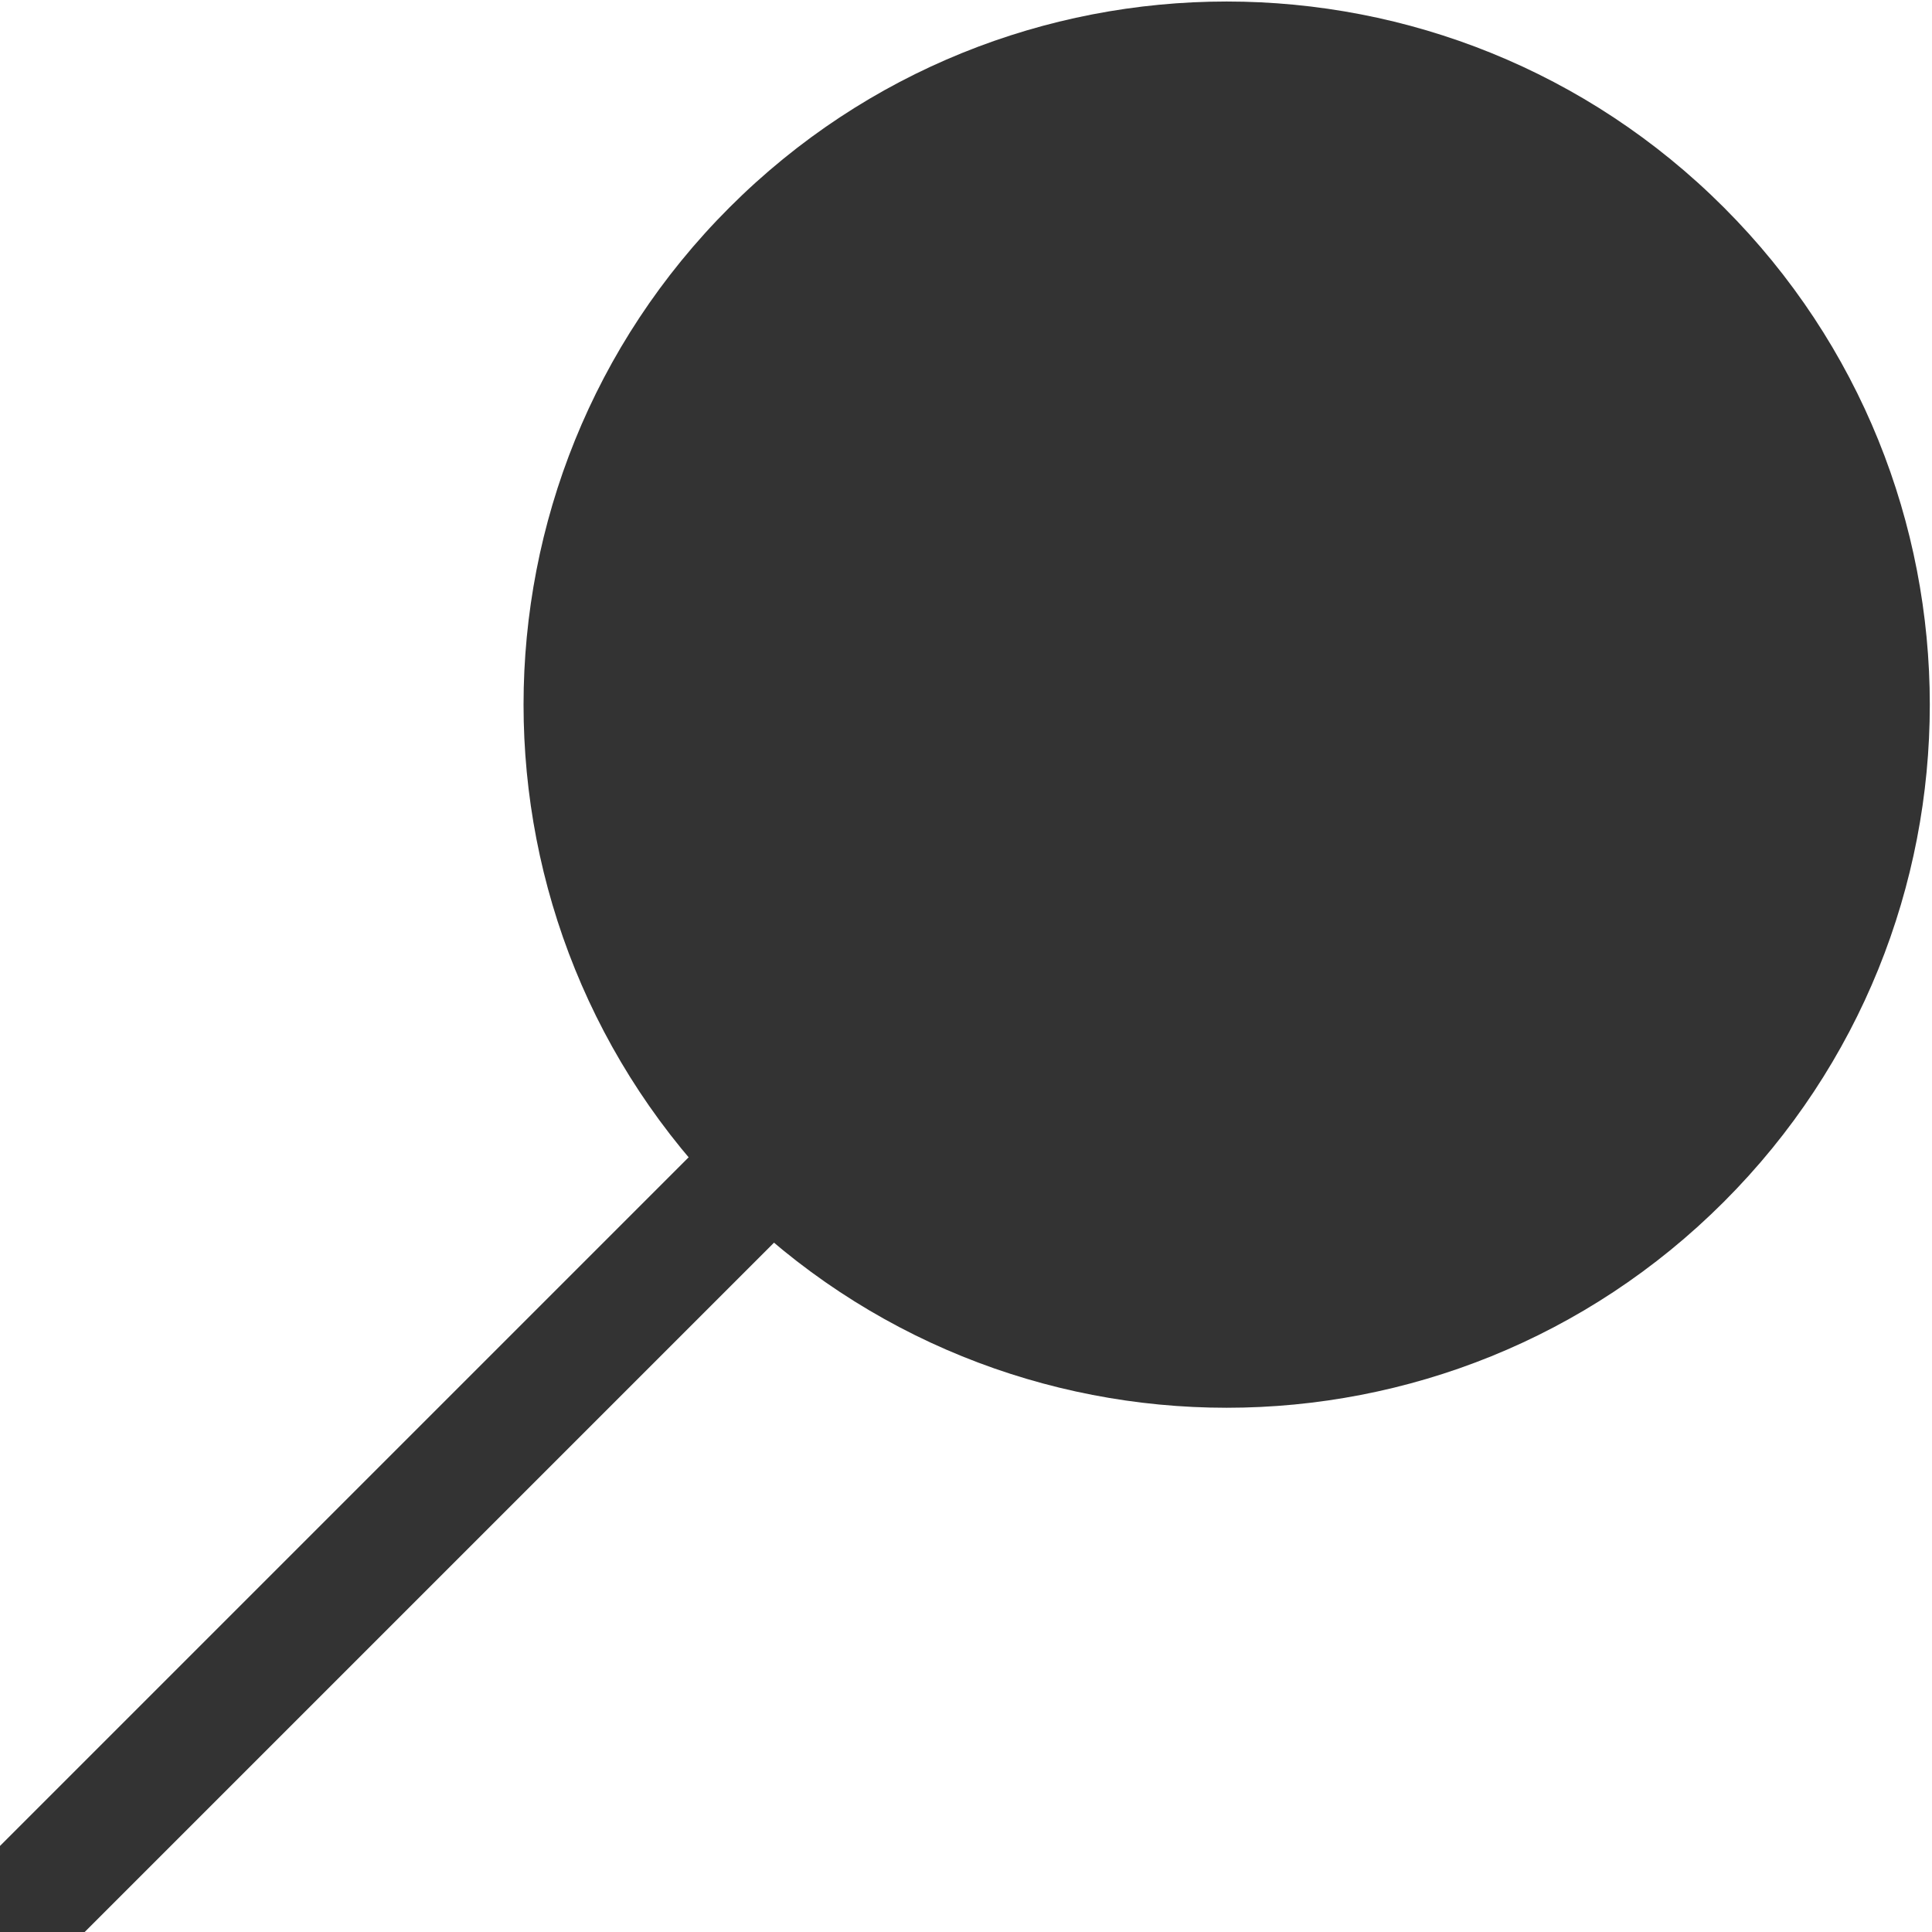
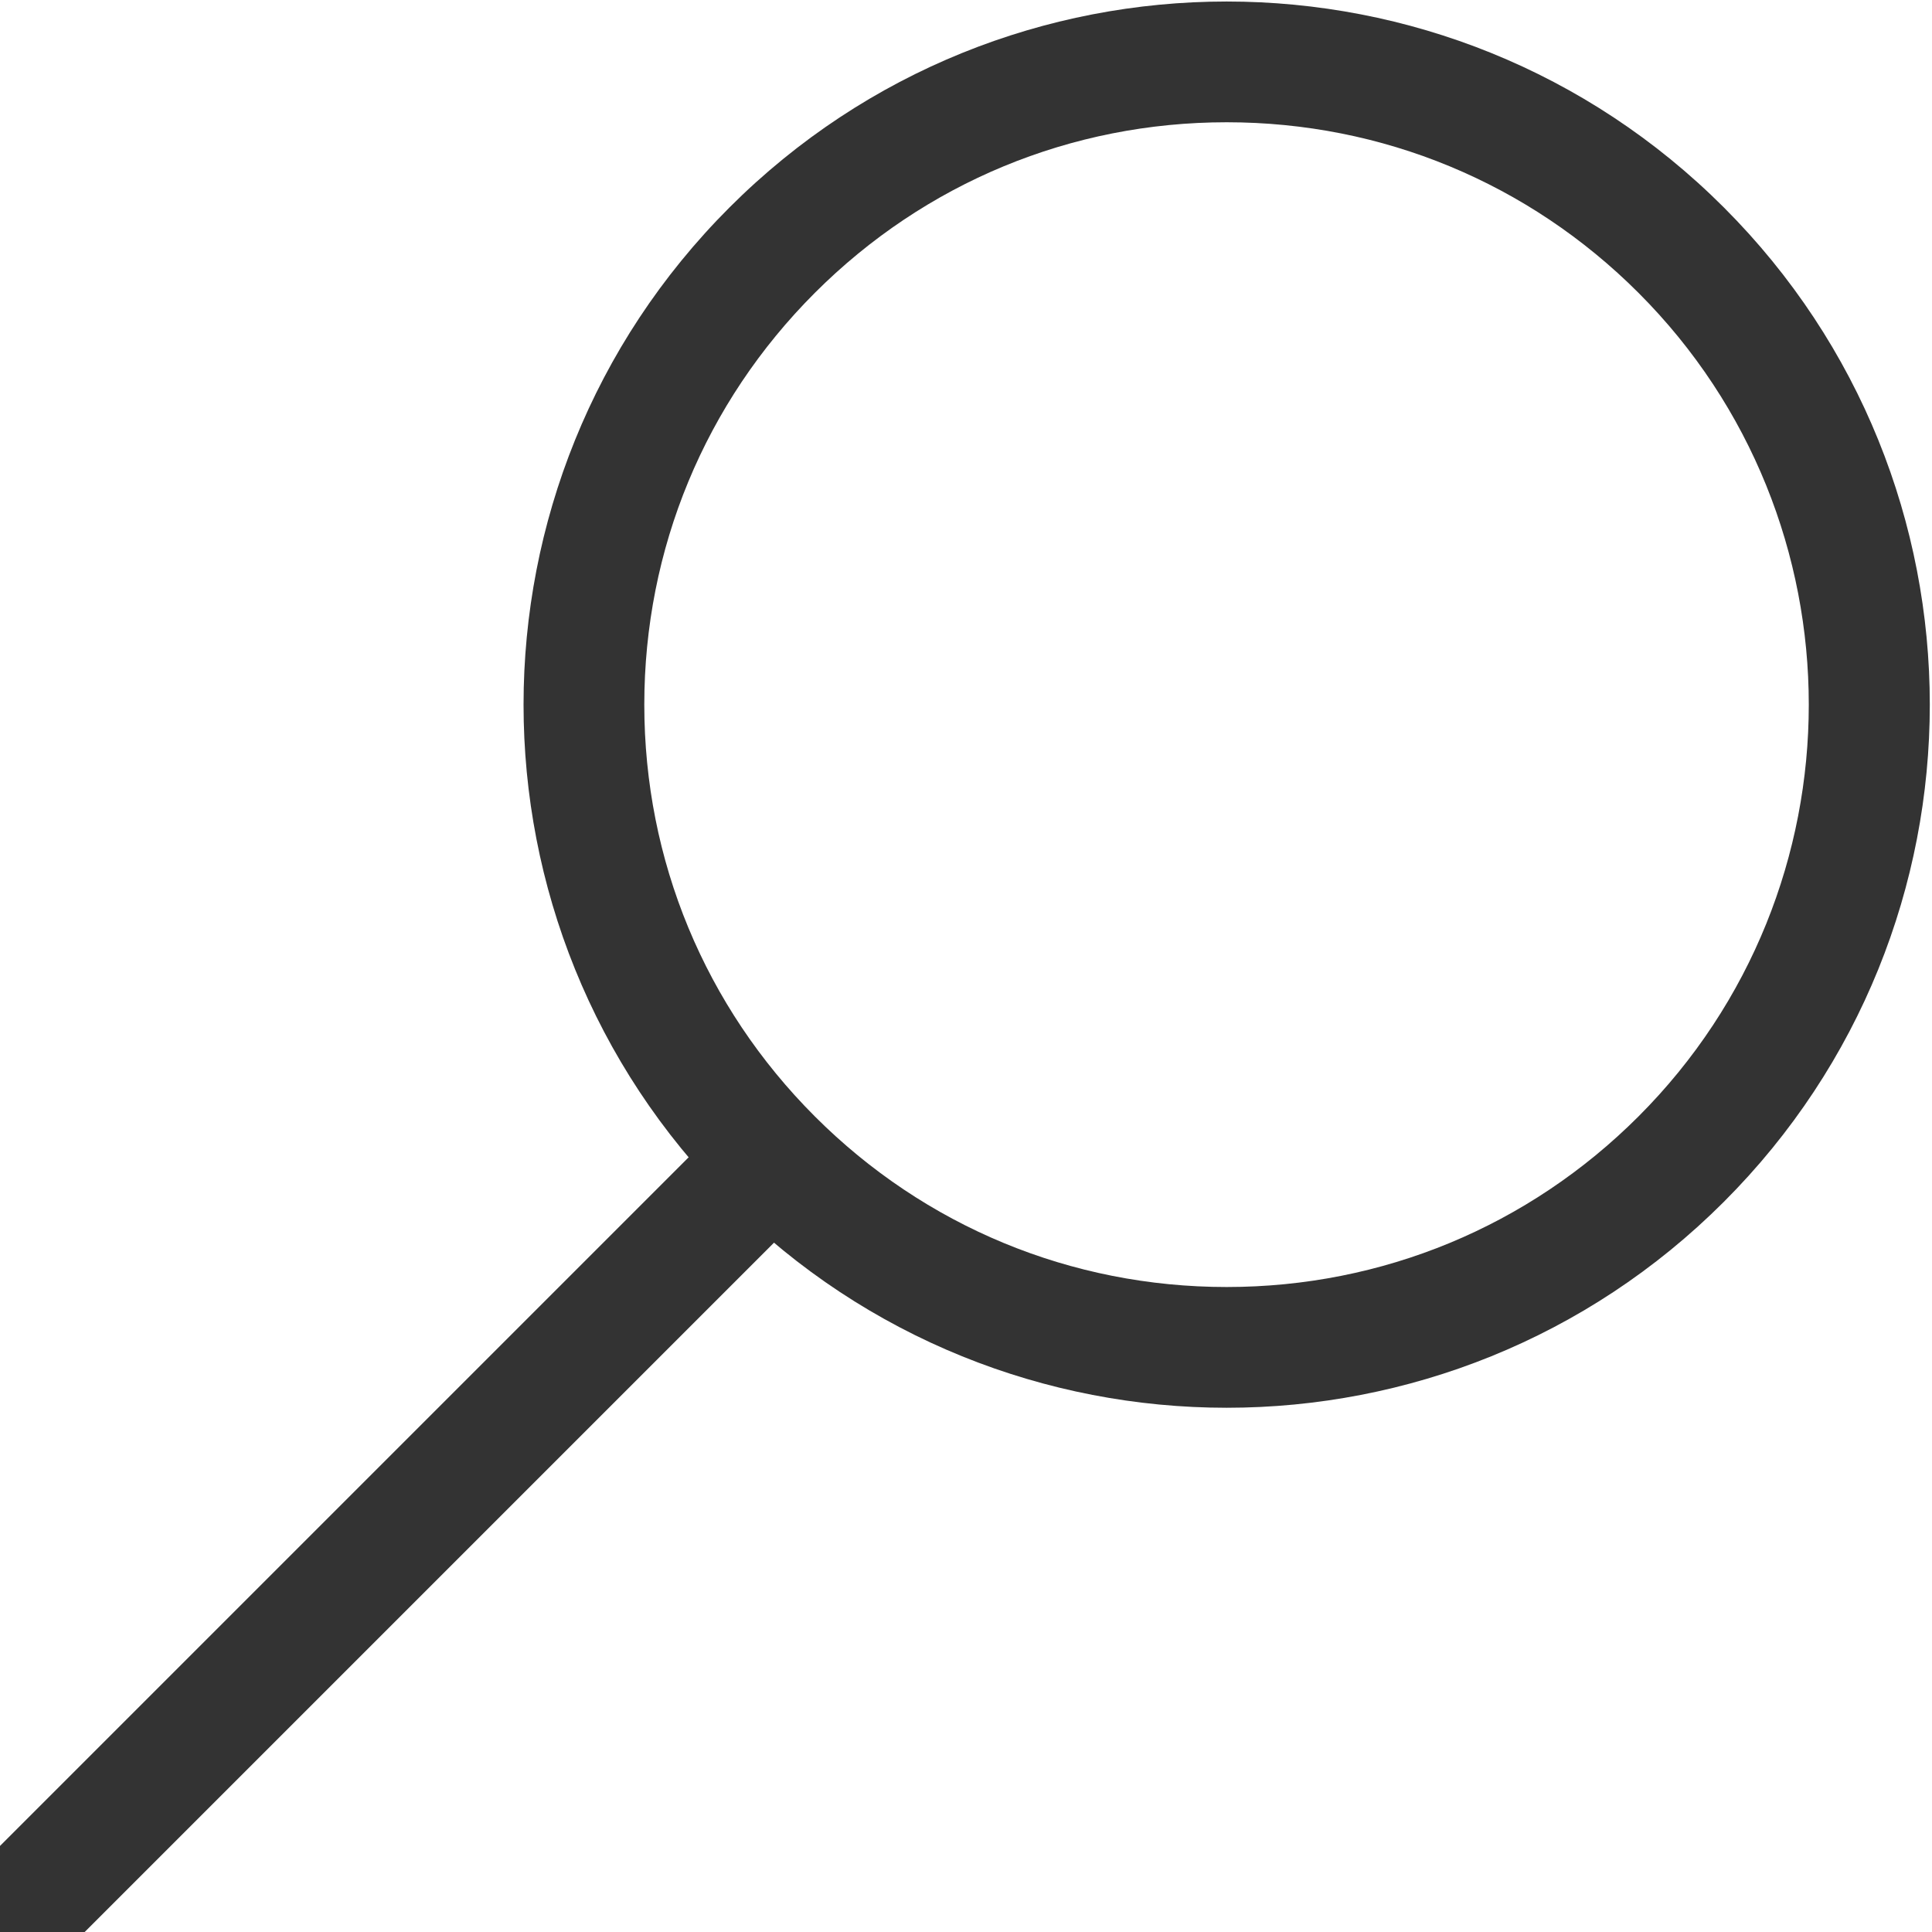
<svg xmlns="http://www.w3.org/2000/svg" version="1.1" viewBox="0 0 160 160" width="16" height="16">
  <line stroke="#333333" stroke-miterlimit="10" stroke-width="10" x1="-0.237" x2="65.174" y1="160.18" y2="94.769" />
-   <path d="M101.588,111.585c-14.218,0-27.585-5.536-37.64-15.59c-20.754-20.755-20.754-54.524,0-75.28    C74.003,10.661,87.37,5.124,101.588,5.124c14.219,0,27.586,5.537,37.641,15.591c20.754,20.756,20.754,54.525,0,75.28    C129.174,106.049,115.807,111.585,101.588,111.585z" fill="#333333" />
+   <path d="M101.588,111.585c-14.218,0-27.585-5.536-37.64-15.59c-20.754-20.755-20.754-54.524,0-75.28    C74.003,10.661,87.37,5.124,101.588,5.124c14.219,0,27.586,5.537,37.641,15.591c20.754,20.756,20.754,54.525,0,75.28    C129.174,106.049,115.807,111.585,101.588,111.585z" fill="none" />
  <path d="M101.588,10.125c12.883,0,24.995,5.017,34.104,14.126c18.805,18.805,18.805,49.403,0,68.208    c-9.11,9.11-21.221,14.126-34.104,14.126c-12.883,0-24.995-5.017-34.104-14.126c-9.109-9.11-14.126-21.221-14.126-34.104    c0-12.883,5.017-24.995,14.126-34.104C76.594,15.141,88.705,10.125,101.588,10.125 M101.588,0.125    c-14.902,0-29.805,5.685-41.175,17.055c-22.74,22.74-22.74,59.61,0,82.35c11.37,11.37,26.273,17.055,41.175,17.055    s29.805-5.685,41.175-17.055c22.74-22.74,22.74-59.61,0-82.35C131.393,5.81,116.491,0.125,101.588,0.125L101.588,0.125z" fill="#333333" stroke="none" />
</svg>
